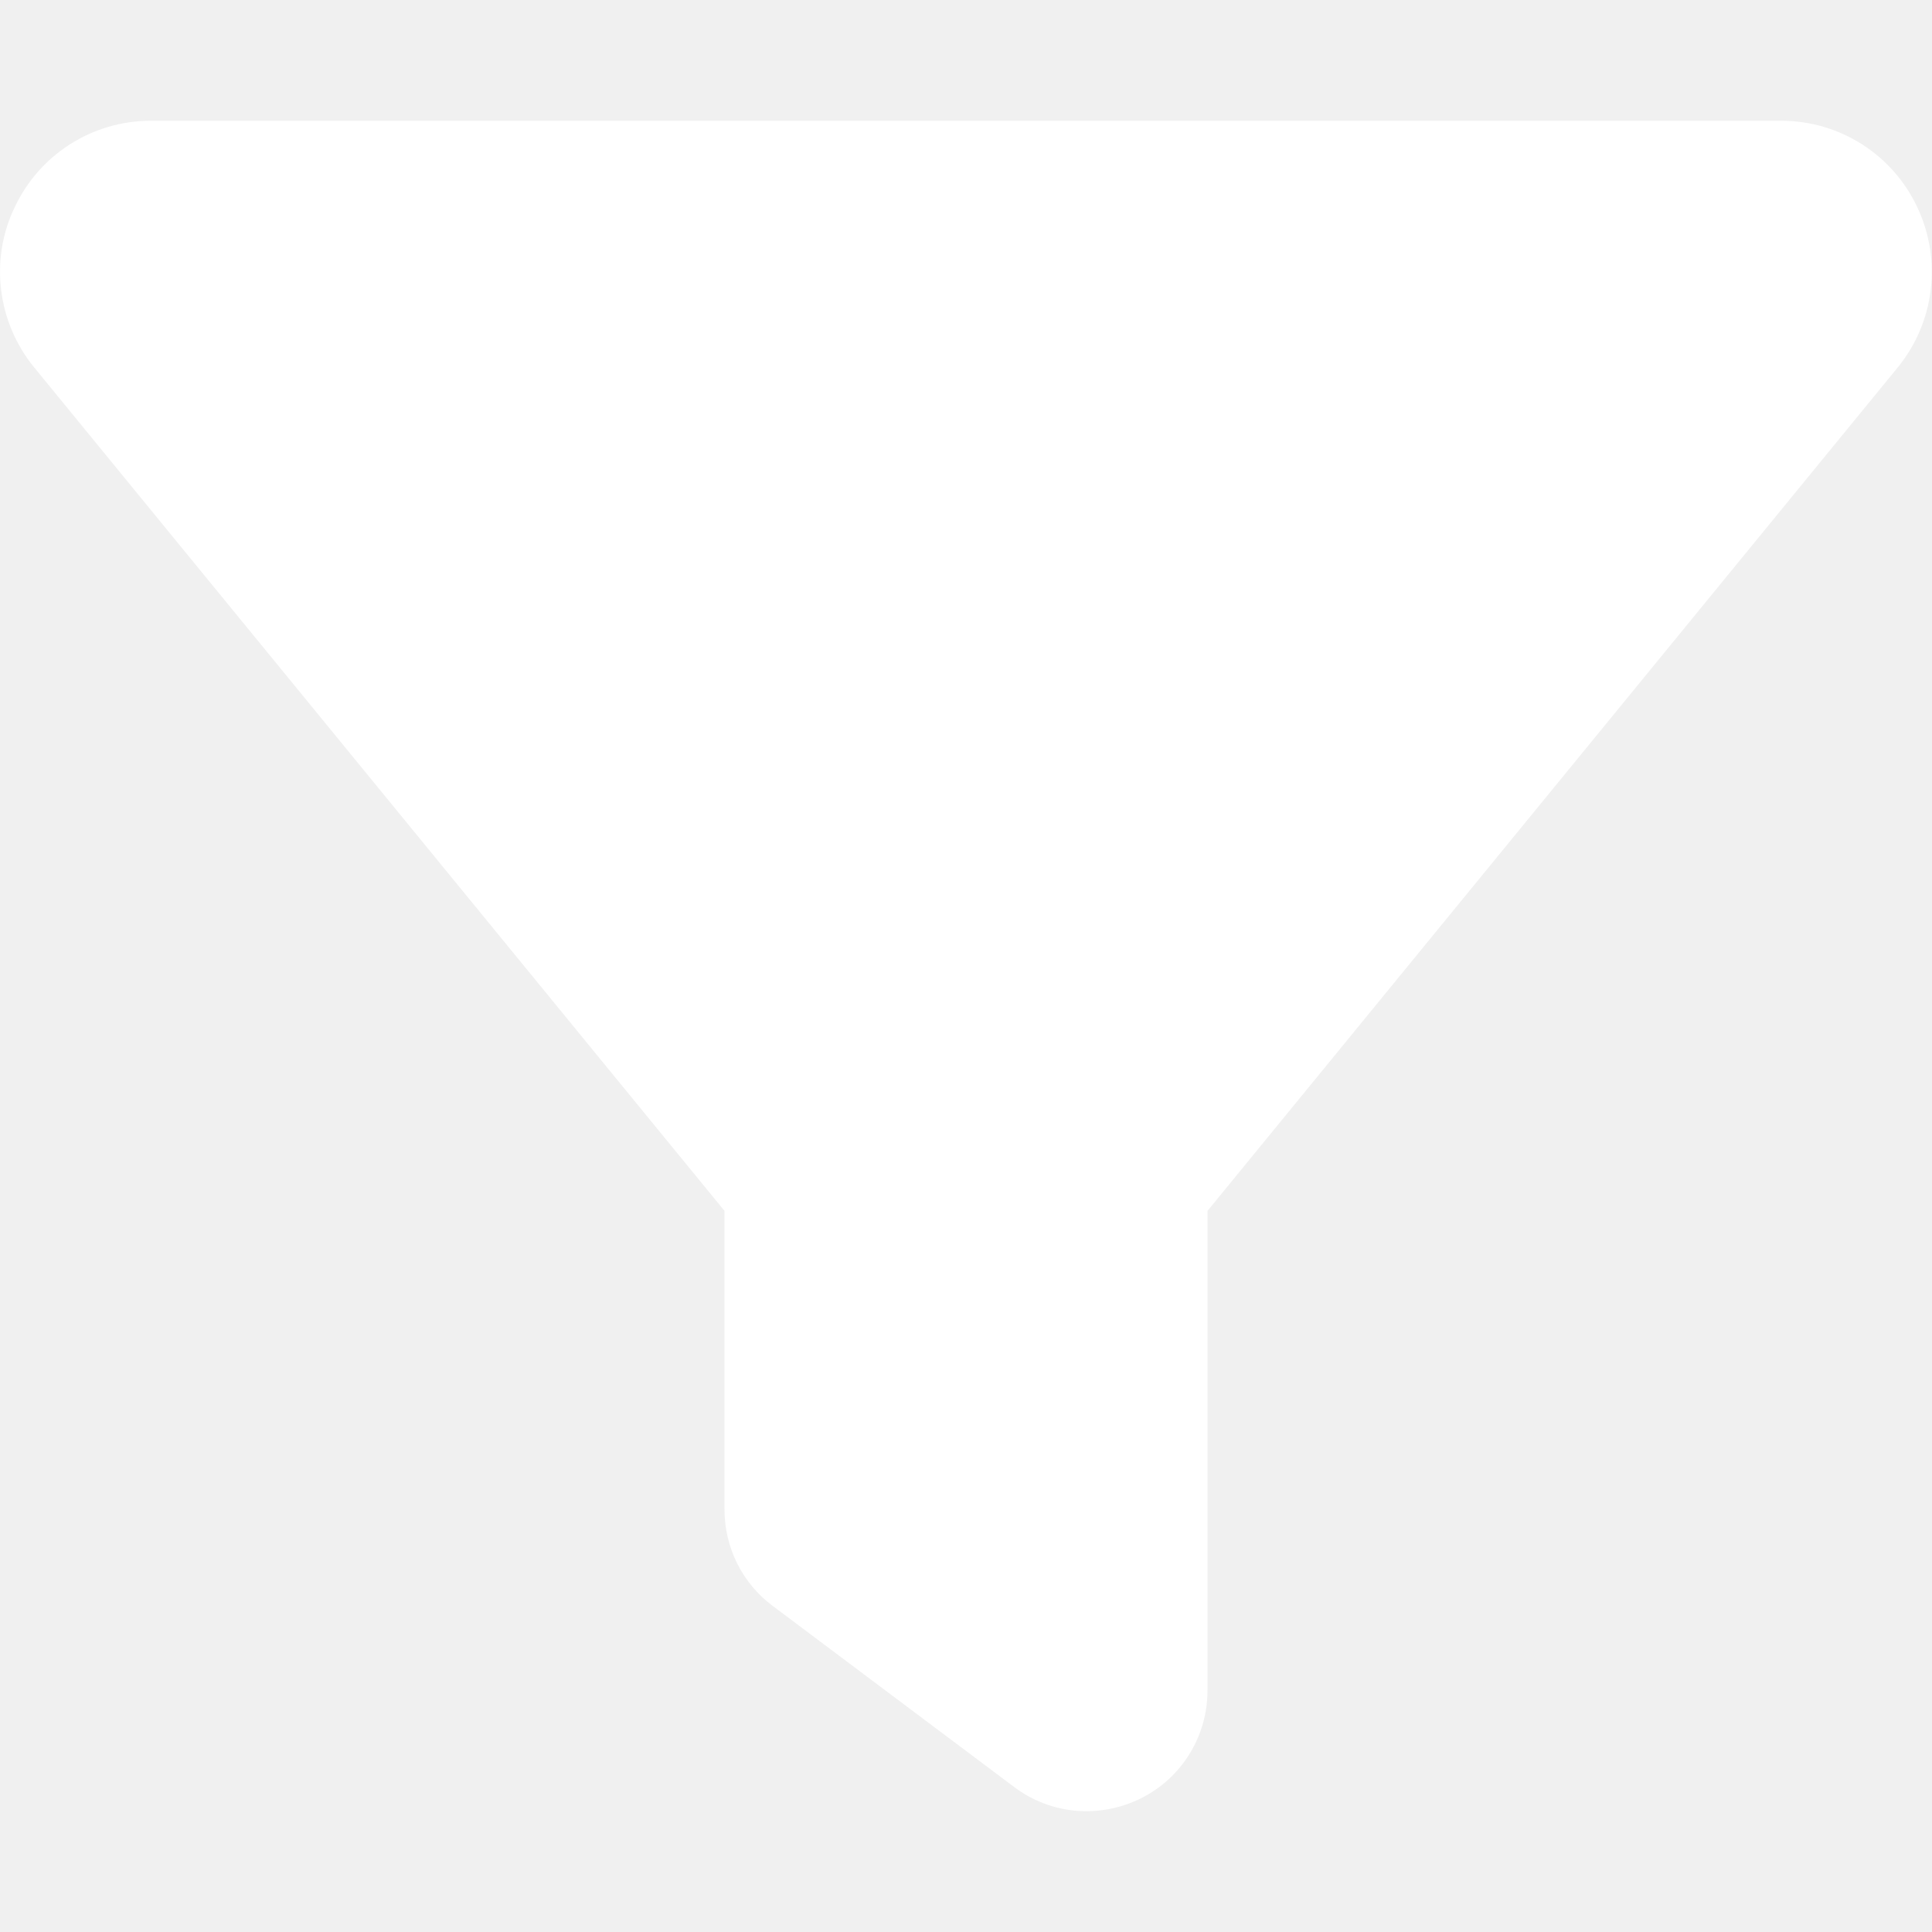
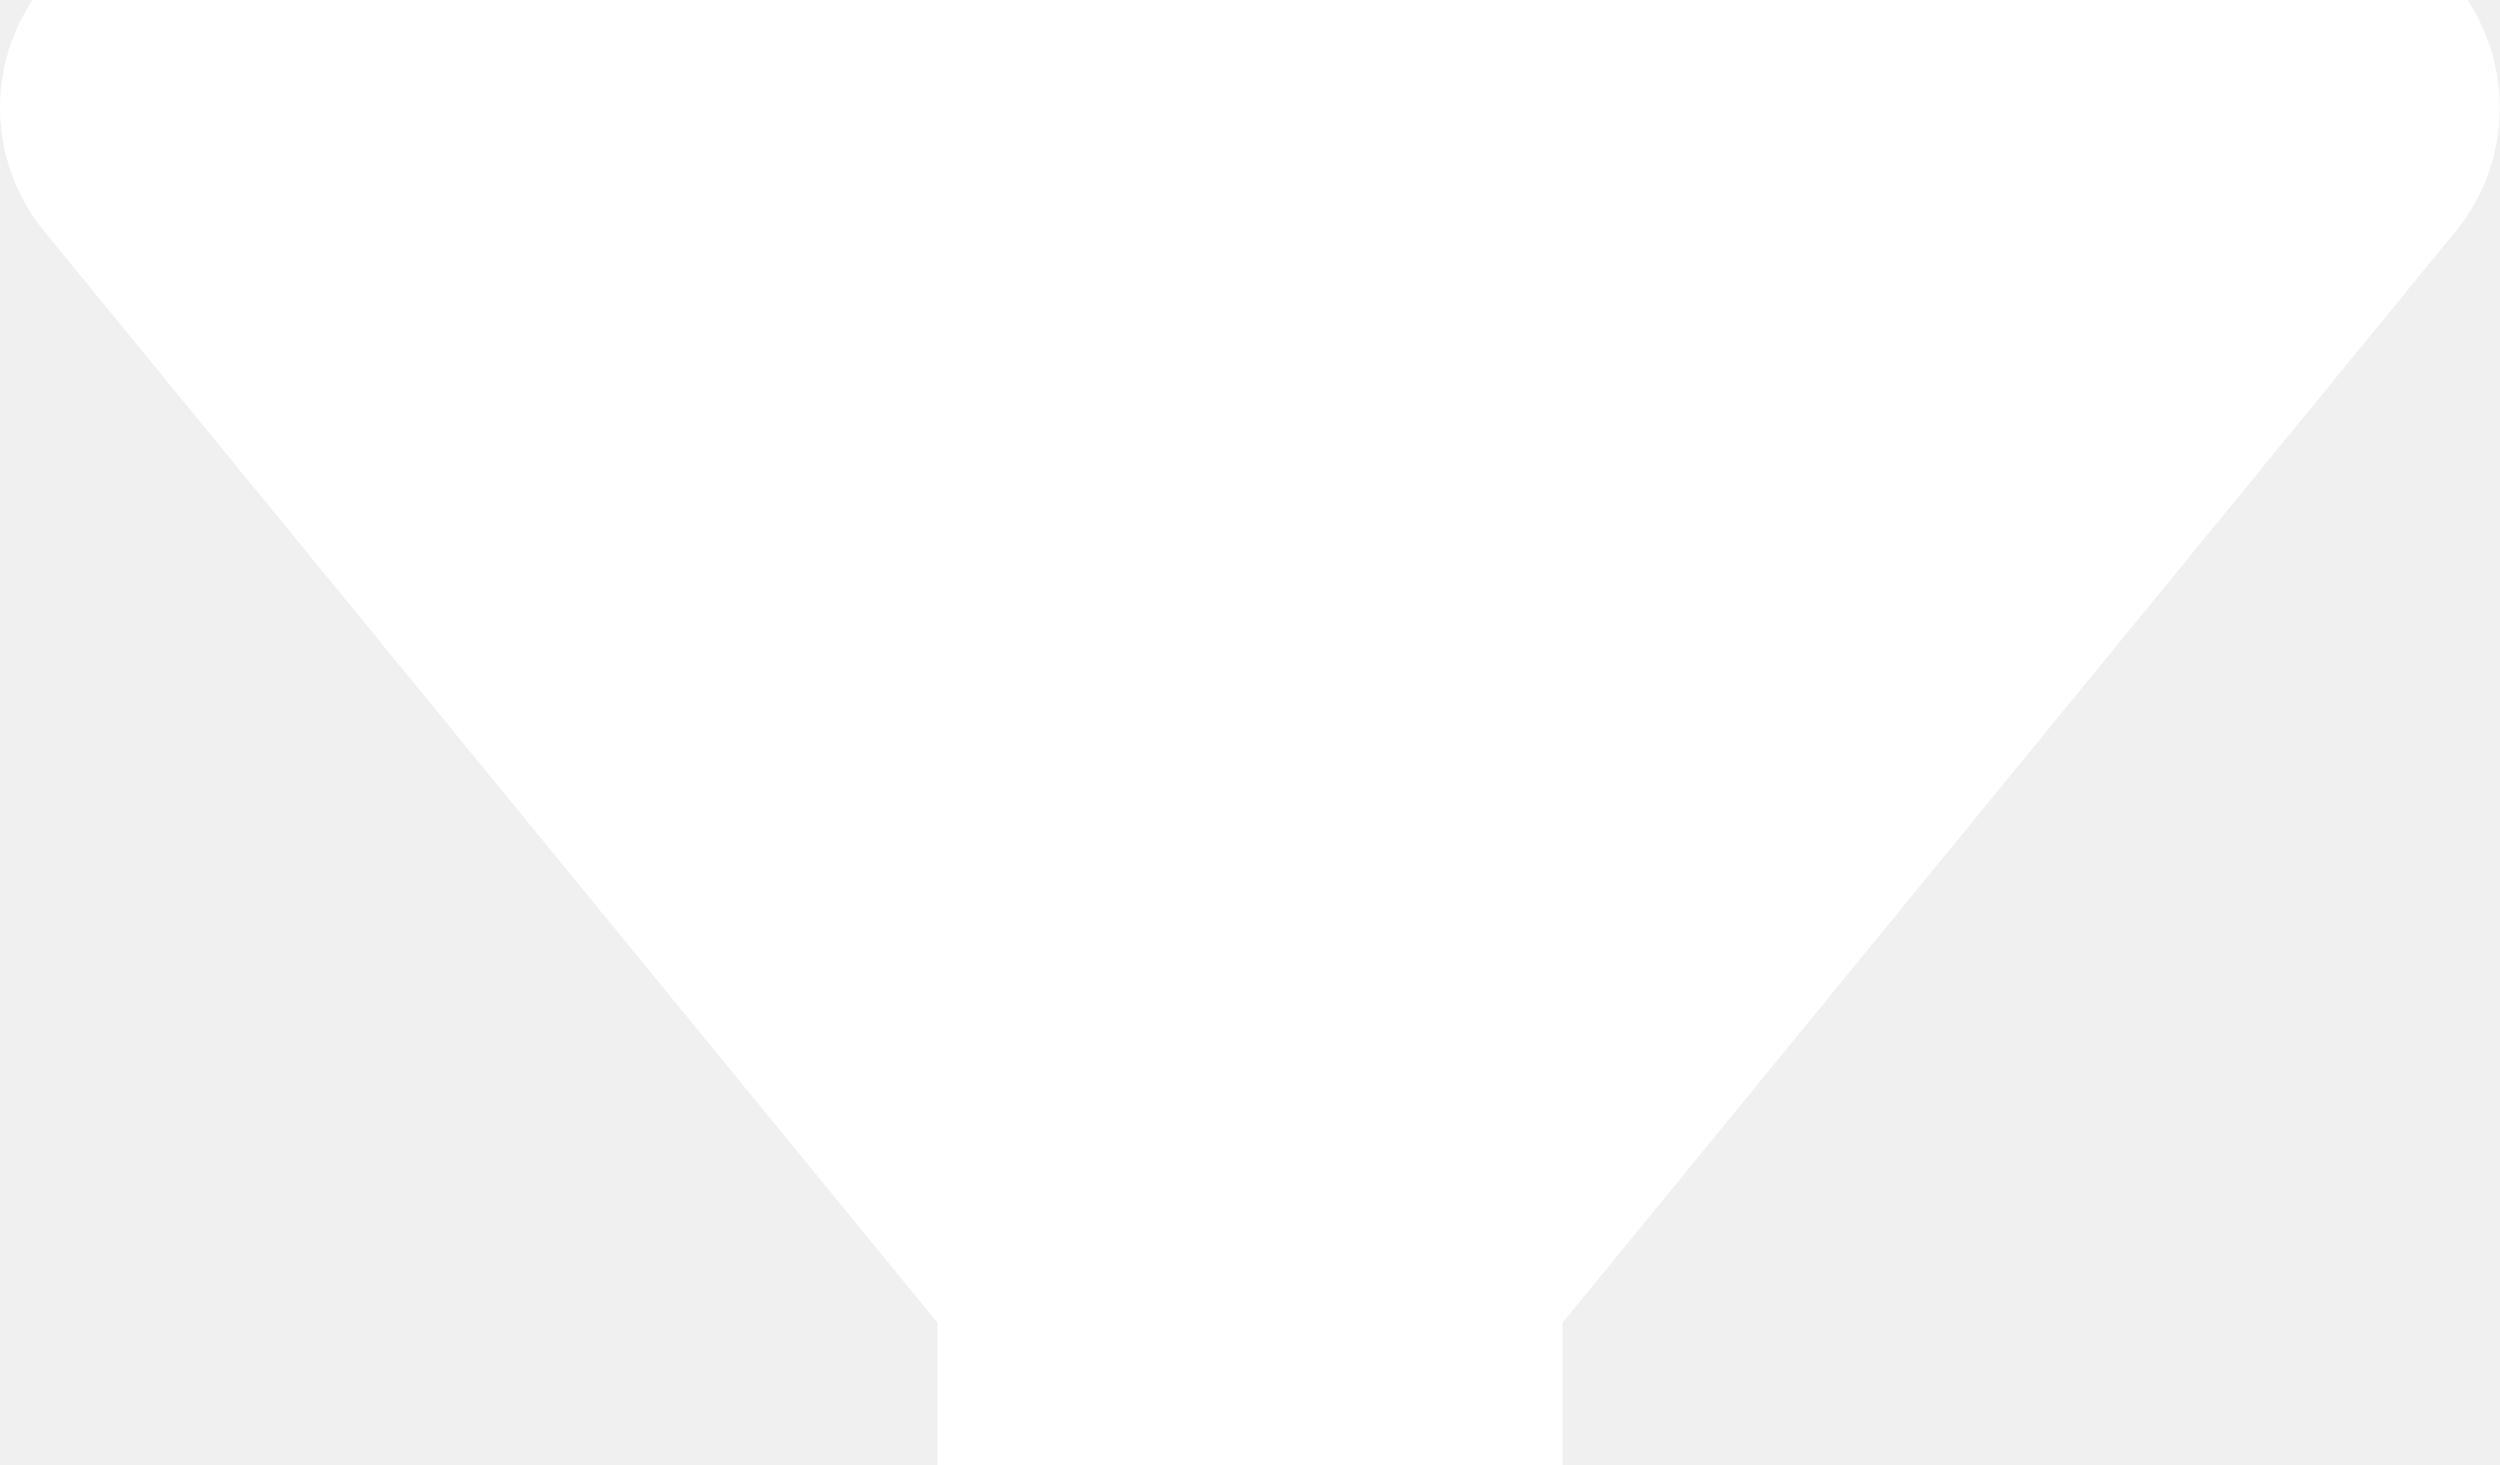
- <svg xmlns="http://www.w3.org/2000/svg" viewBox="0 0 512 512" fill="white">
+ <svg xmlns="http://www.w3.org/2000/svg" viewBox="0 50 512 300" fill="white">
  <path d="M3.9 54.9C10.5 40.9 24.5 32 40 32H472c15.5 0 29.5 8.9 36.1 22.9s4.6 30.5-5.2 42.5L320 320.9V448c0 12.1-6.8 23.2-17.7 28.6s-23.8 4.3-33.5-3l-64-48c-8.1-6-12.8-15.5-12.8-25.6V320.9L9 97.3C-.7 85.4-2.8 68.8 3.9 54.9z" />
</svg>
